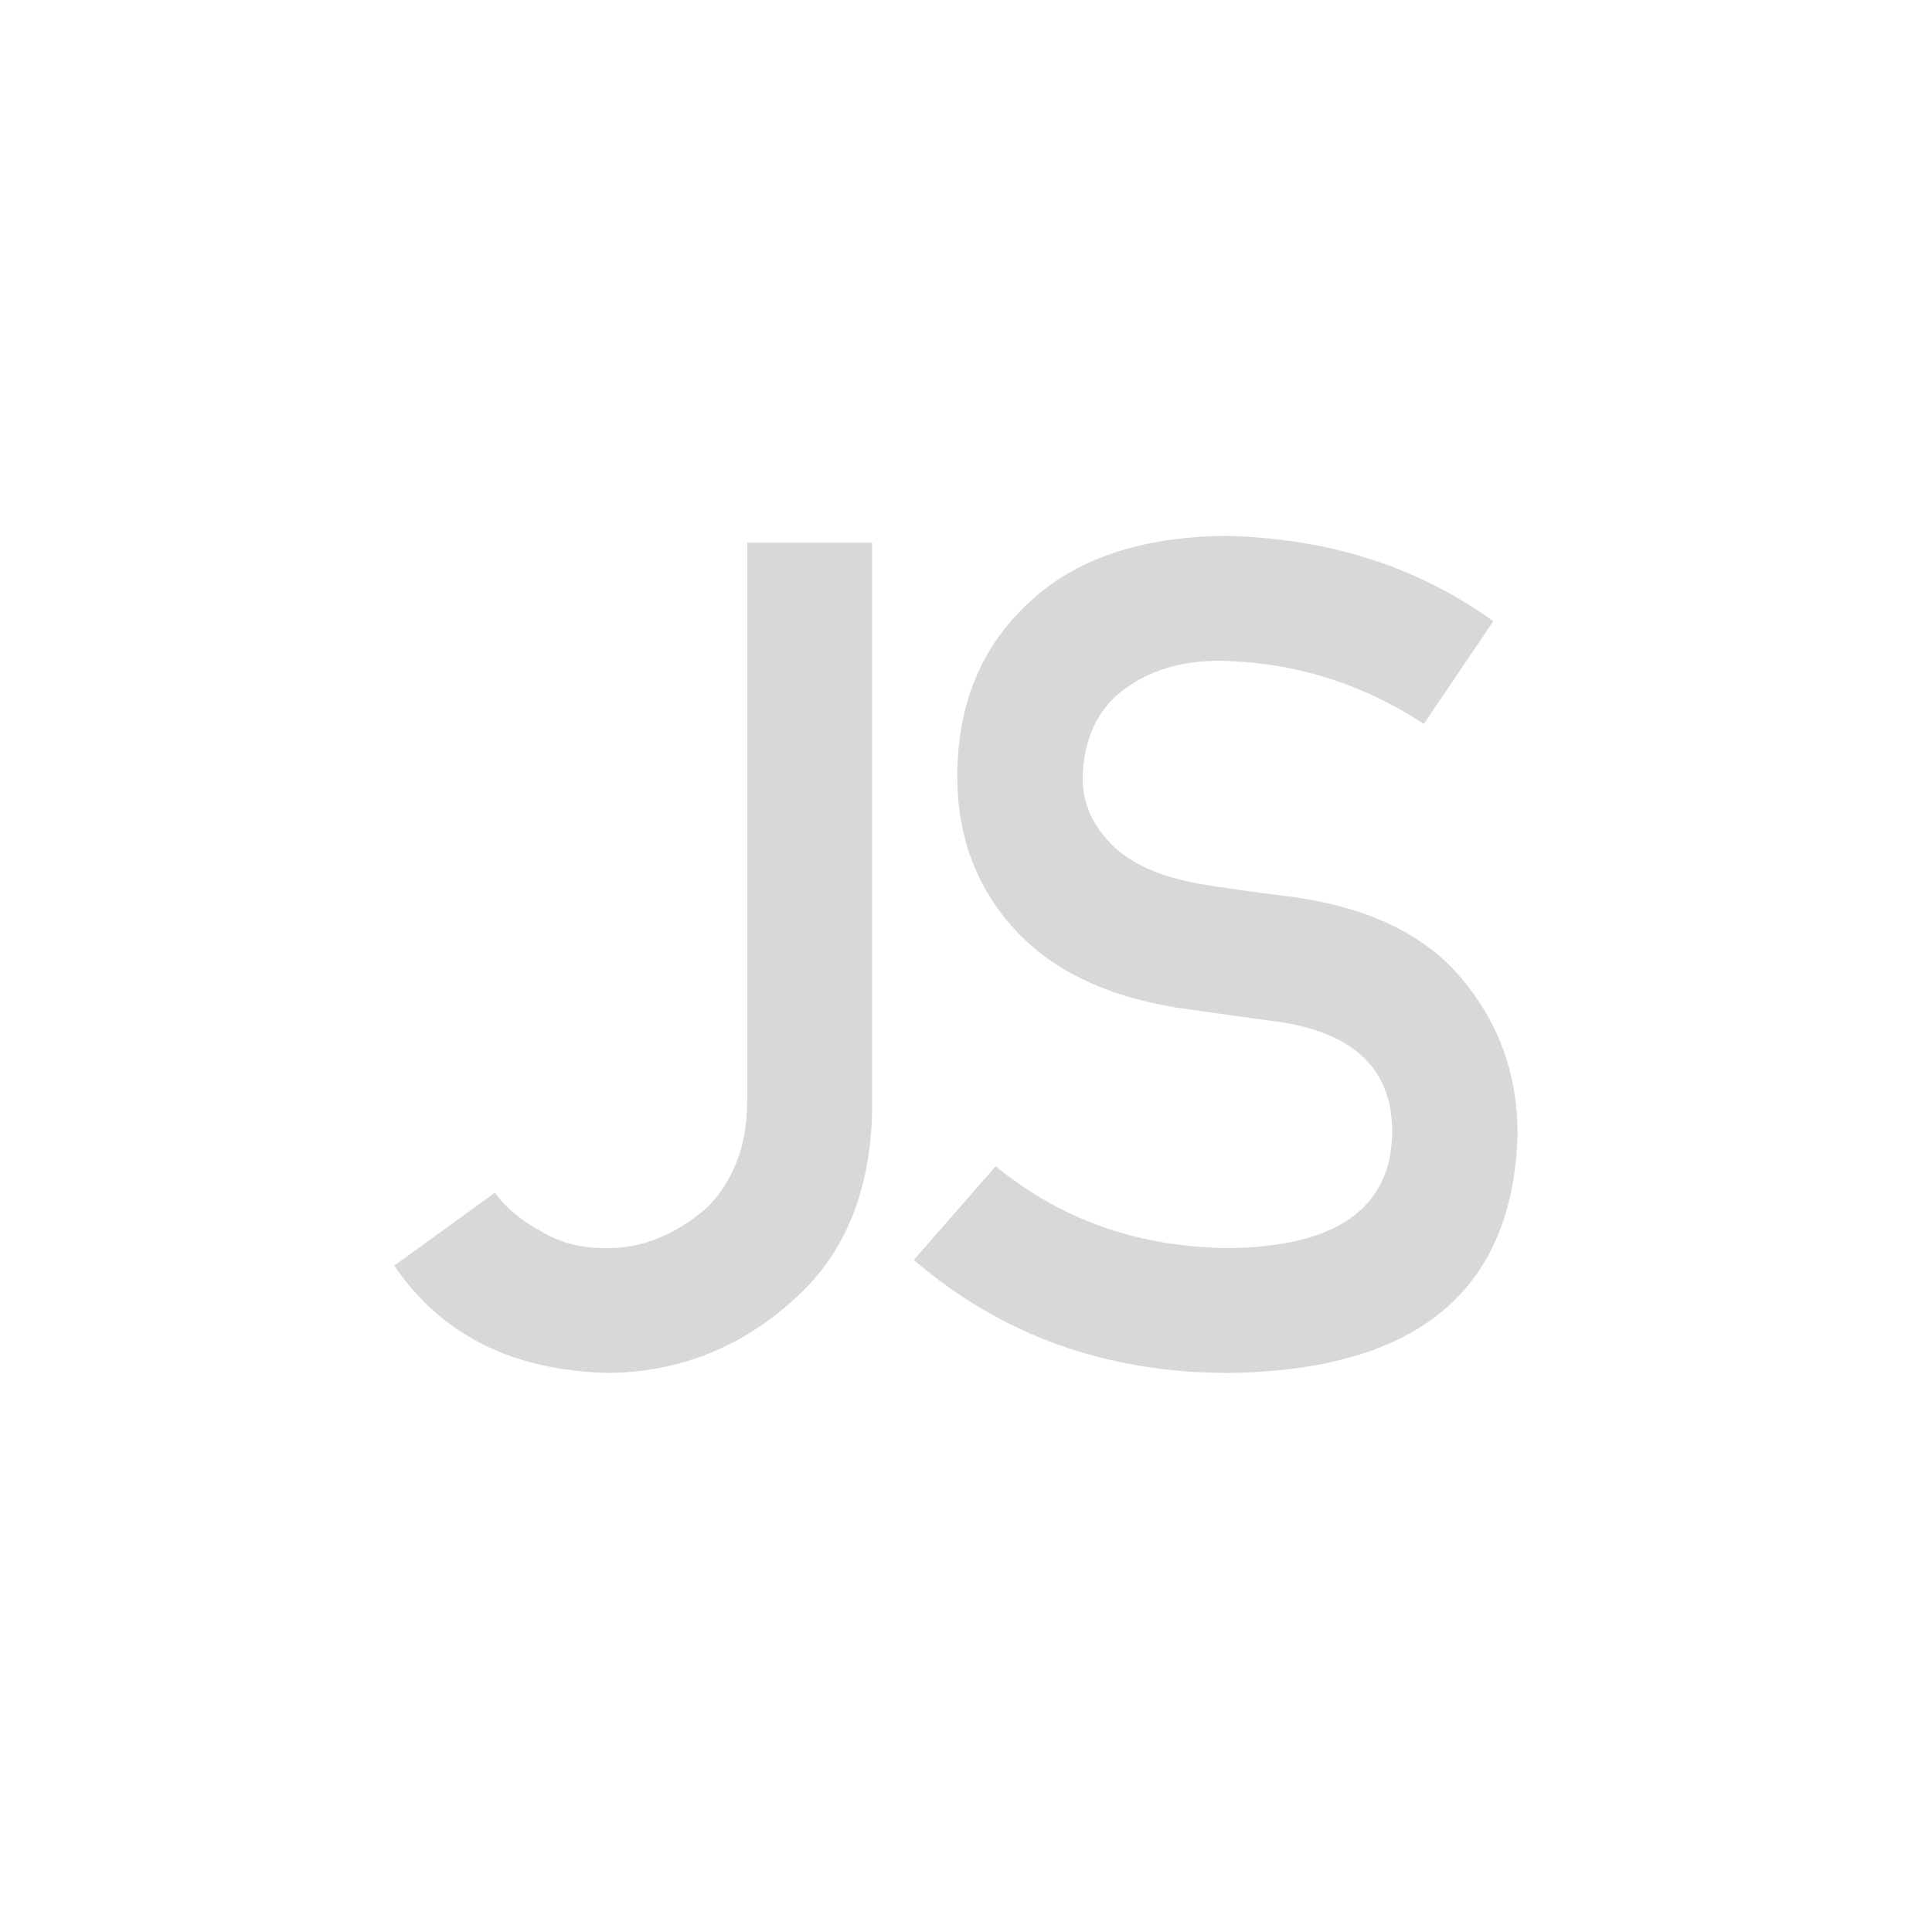
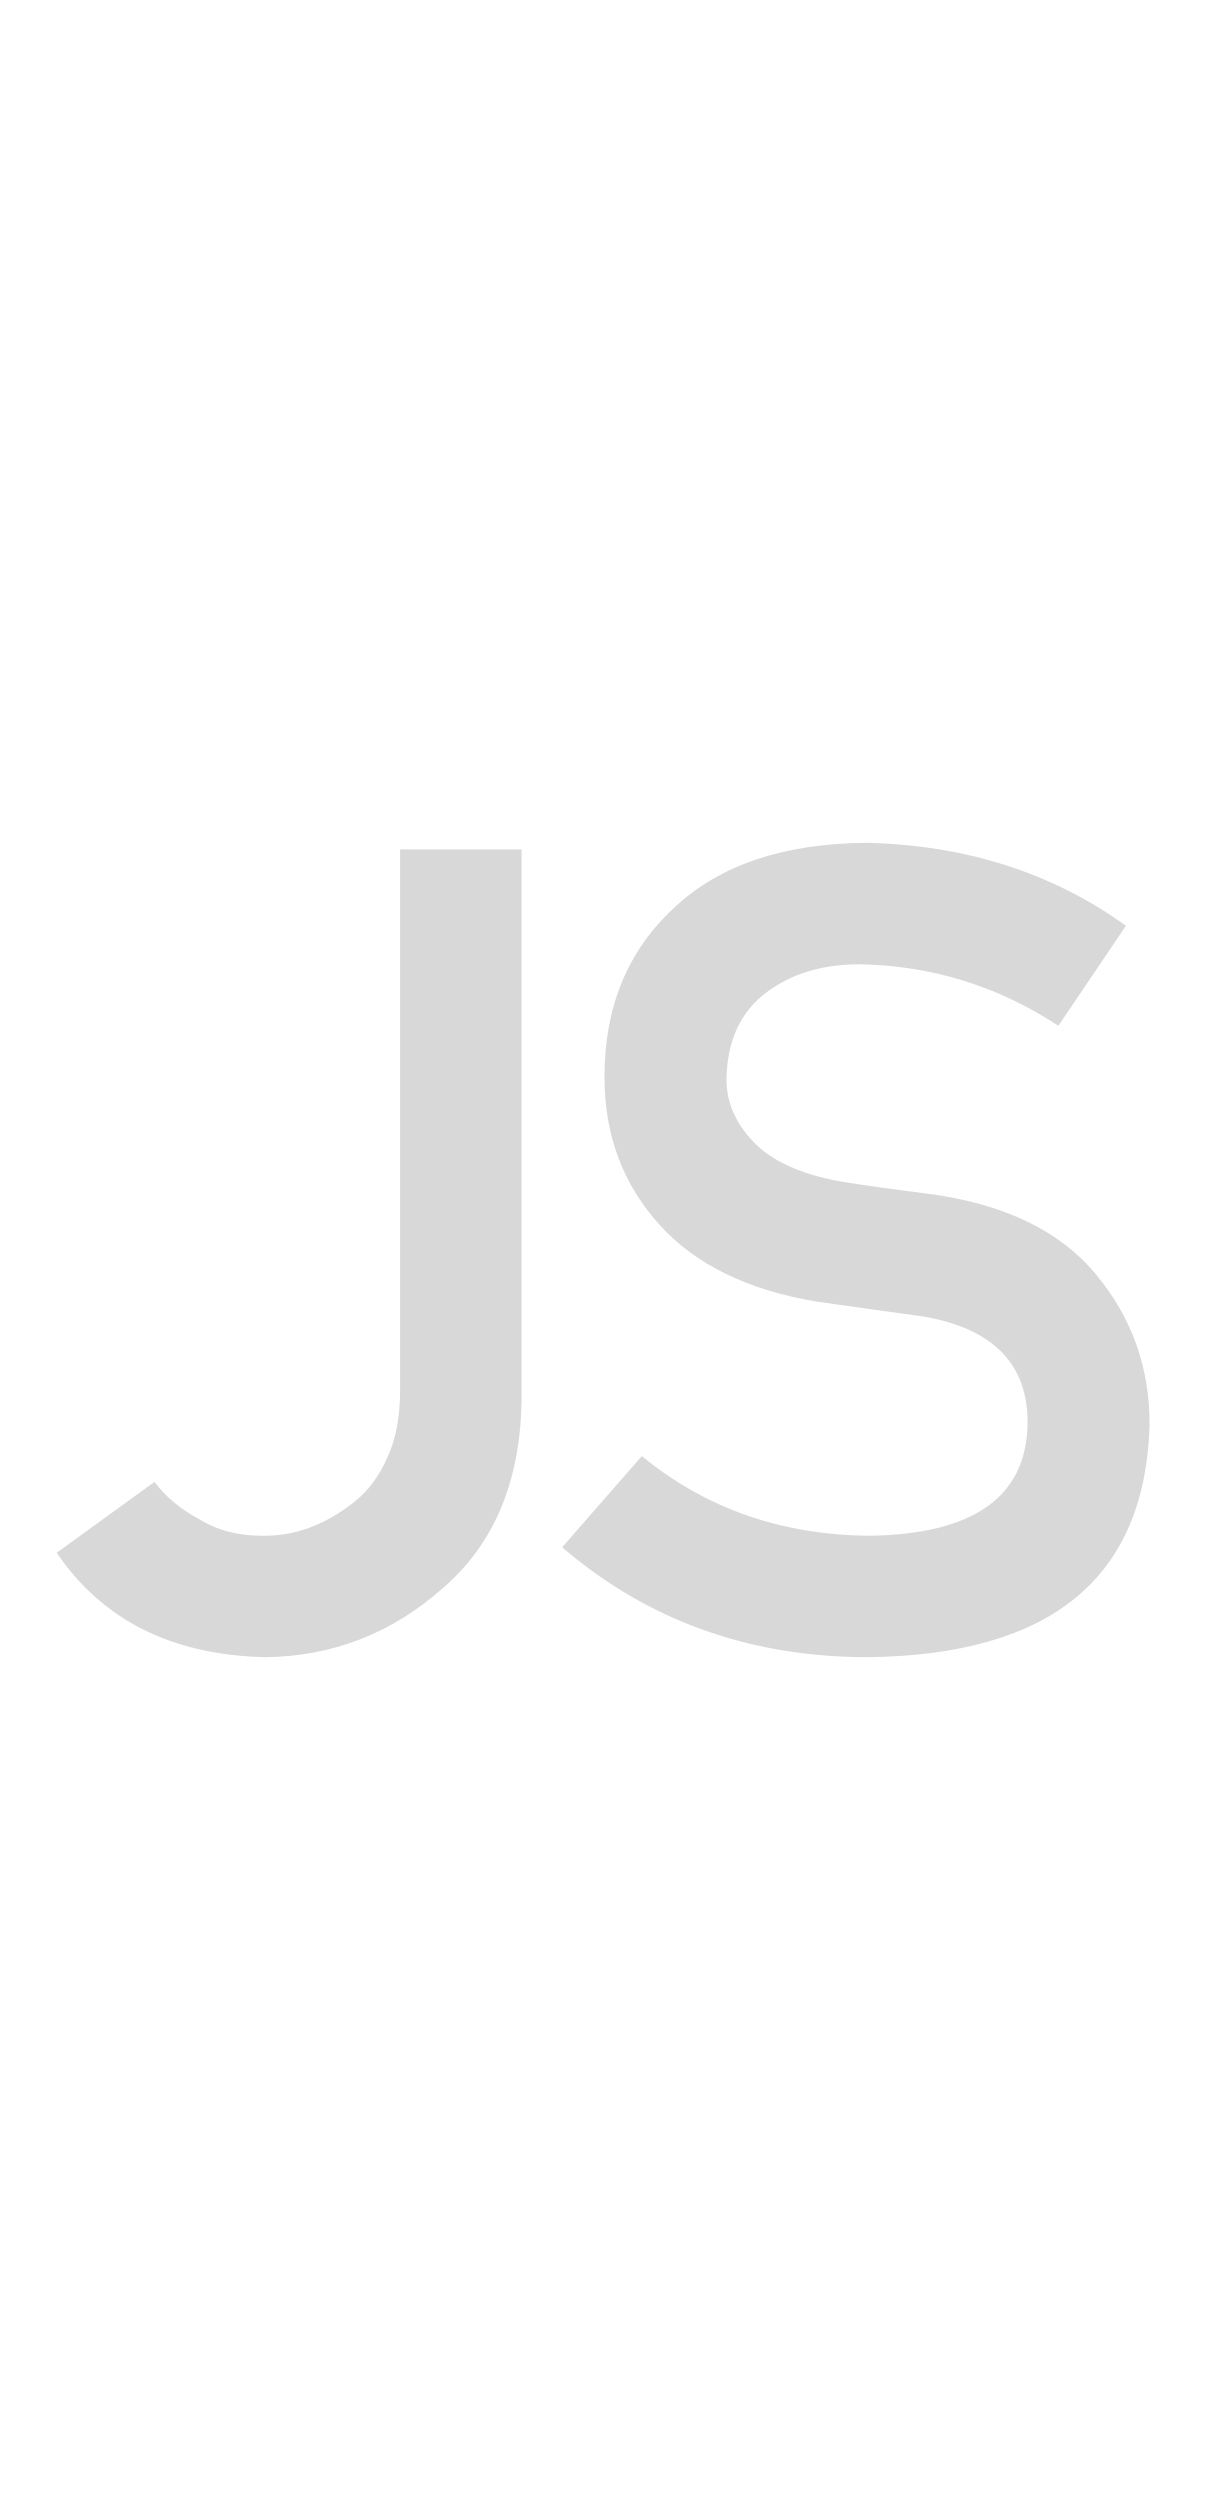
- <svg xmlns="http://www.w3.org/2000/svg" width="100%" height="100%" viewBox="0 0 400 400" version="1.1" xml:space="preserve" style="fill-rule:evenodd;clip-rule:evenodd;stroke-linejoin:round;stroke-miterlimit:2;">
-   <path d="M102.441,246.948c2.417,3.196 5.535,5.807 9.355,7.834c3.82,2.417 8.302,3.625 13.447,3.625c6.86,0.156 13.409,-2.222 19.645,-7.133c3.041,-2.416 5.418,-5.613 7.133,-9.588c1.793,-3.82 2.69,-8.615 2.69,-14.383l-0,-114.947l25.842,0l0,117.519c-0.312,17.151 -5.924,30.403 -16.838,39.758c-10.836,9.588 -23.426,14.461 -37.77,14.617c-19.801,-0.468 -34.574,-7.874 -44.318,-22.218l20.814,-15.084Zm103.708,-5.496c13.564,11.147 29.701,16.799 48.411,16.955c22.139,-0.312 33.365,-8.224 33.677,-23.738c0.156,-12.706 -7.25,-20.346 -22.218,-22.919c-6.86,-0.935 -14.383,-1.988 -22.568,-3.157c-14.656,-2.416 -25.804,-7.834 -33.443,-16.254c-7.874,-8.653 -11.811,-19.177 -11.811,-31.572c0,-14.89 4.95,-26.895 14.851,-36.016c9.588,-9.043 23.192,-13.642 40.81,-13.798c21.204,0.468 39.641,6.353 55.31,17.657l-14.383,21.282c-12.785,-8.419 -26.856,-12.785 -42.213,-13.096c-7.952,-0 -14.578,1.987 -19.879,5.963c-5.535,4.132 -8.38,10.29 -8.536,18.476c-0,4.911 1.91,9.355 5.729,13.33c3.82,4.054 9.94,6.86 18.359,8.42c4.677,0.779 11.07,1.676 19.177,2.689c15.981,2.183 27.792,7.913 35.431,17.189c7.562,9.121 11.343,19.723 11.343,31.806c-0.858,32.586 -20.814,49.113 -59.87,49.581c-25.258,-0 -46.969,-7.796 -65.133,-23.387l16.956,-19.411Z" style="fill:#d8d8d8;" />
+ <svg xmlns="http://www.w3.org/2000/svg" width="100%" height="100%" viewBox="0 0 193 400" version="1.1" xml:space="preserve" style="fill-rule:evenodd;clip-rule:evenodd;stroke-linejoin:round;stroke-miterlimit:2;">
+   <g transform="matrix(0.653394,0,0,0.653394,-64.0077,71.8632)">
+     <path d="M135.791,252.894C138.572,256.572 142.16,259.577 146.556,261.909C150.952,264.69 156.11,266.081 162.03,266.081C169.925,266.26 177.46,263.524 184.637,257.873C188.135,255.092 190.871,251.414 192.845,246.839C194.908,242.443 195.94,236.926 195.94,230.288L195.94,98.015L225.677,98.015L225.677,233.248C225.319,252.984 218.86,268.234 206.301,278.999C193.831,290.032 179.344,295.639 162.838,295.819C140.052,295.28 123.053,286.758 111.839,270.252L135.791,252.894ZM255.131,246.57C270.74,259.398 289.309,265.901 310.839,266.081C336.316,265.722 349.233,256.617 349.592,238.765C349.772,224.143 341.25,215.352 324.026,212.391C316.132,211.315 307.475,210.104 298.056,208.758C281.191,205.977 268.363,199.743 259.571,190.054C250.511,180.097 245.981,167.986 245.981,153.723C245.981,136.589 251.677,122.774 263.07,112.278C274.104,101.872 289.758,96.58 310.032,96.4C334.432,96.939 355.647,103.711 373.679,116.719L357.128,141.209C342.416,131.521 326.224,126.497 308.551,126.138C299.401,126.138 291.776,128.426 285.676,133.001C279.307,137.755 276.033,144.842 275.853,154.261C275.853,159.913 278.051,165.026 282.447,169.601C286.842,174.266 293.884,177.495 303.573,179.289C308.955,180.186 316.311,181.218 325.641,182.384C344.03,184.896 357.621,191.49 366.412,202.165C375.114,212.66 379.465,224.86 379.465,238.765C378.478,276.262 355.513,295.28 310.57,295.819C281.505,295.819 256.521,286.848 235.62,268.906L255.131,246.57Z" style="fill:rgb(216,216,216);" />
+   </g>
</svg>
